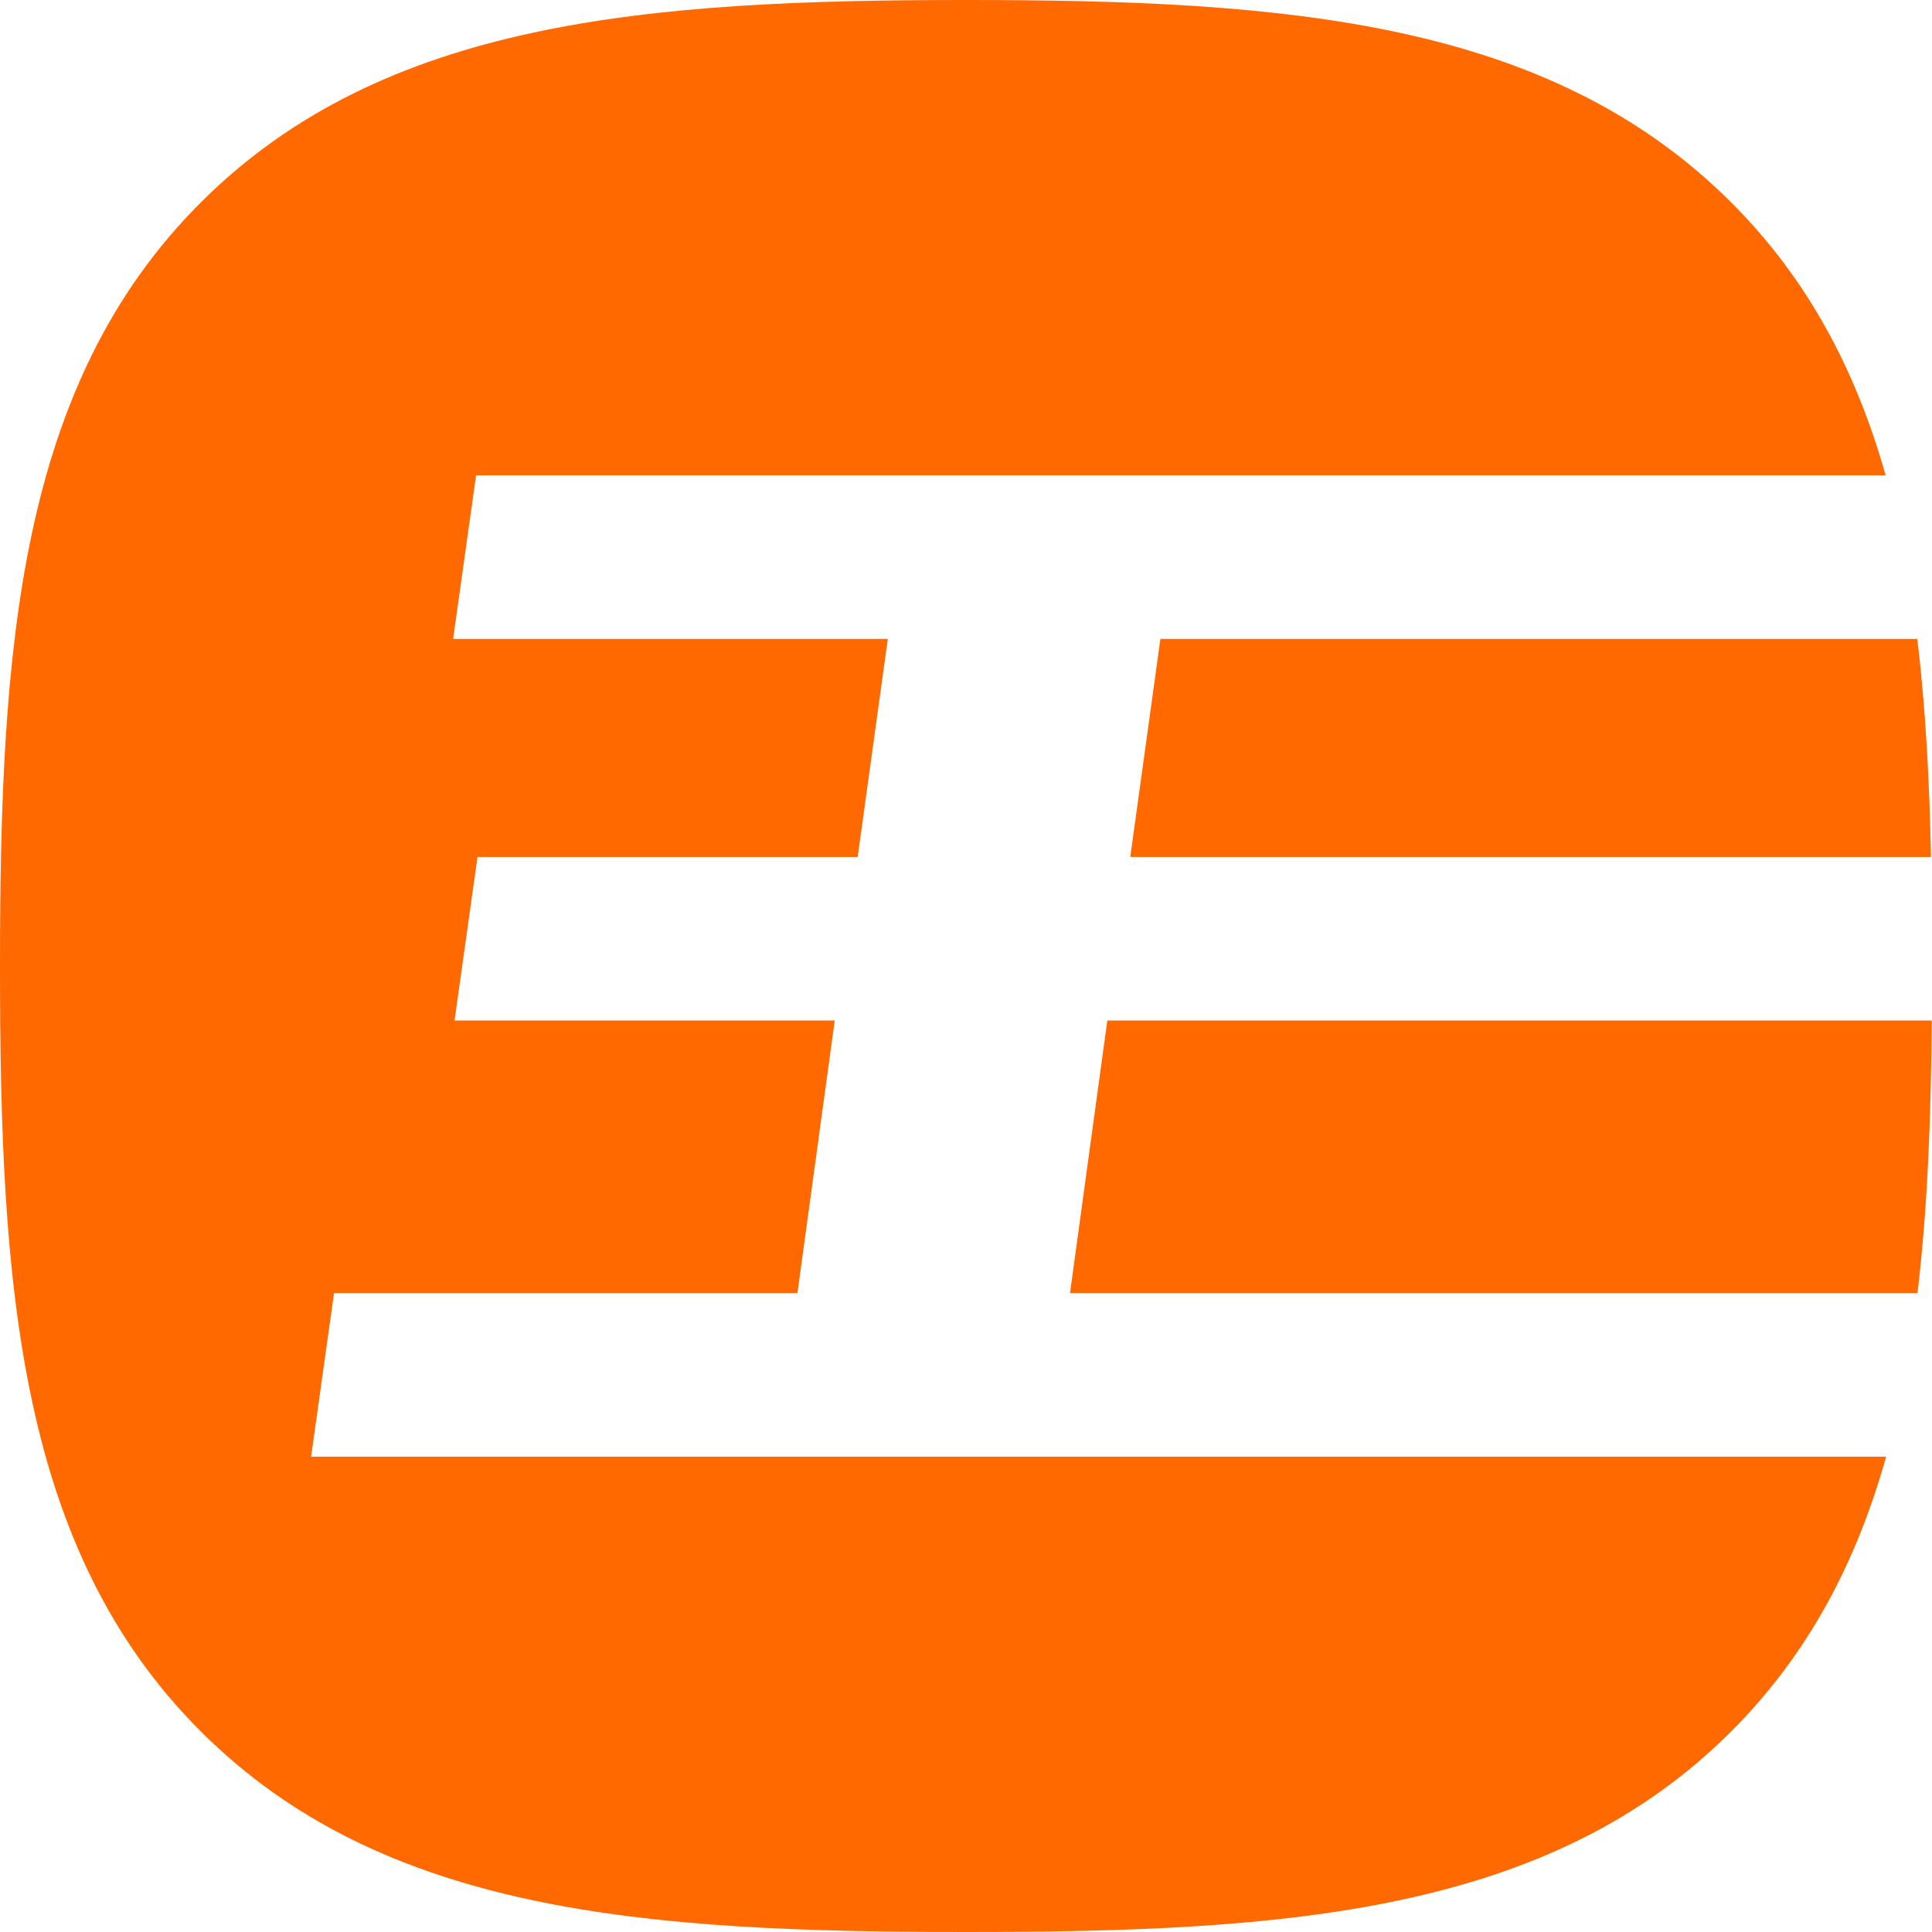
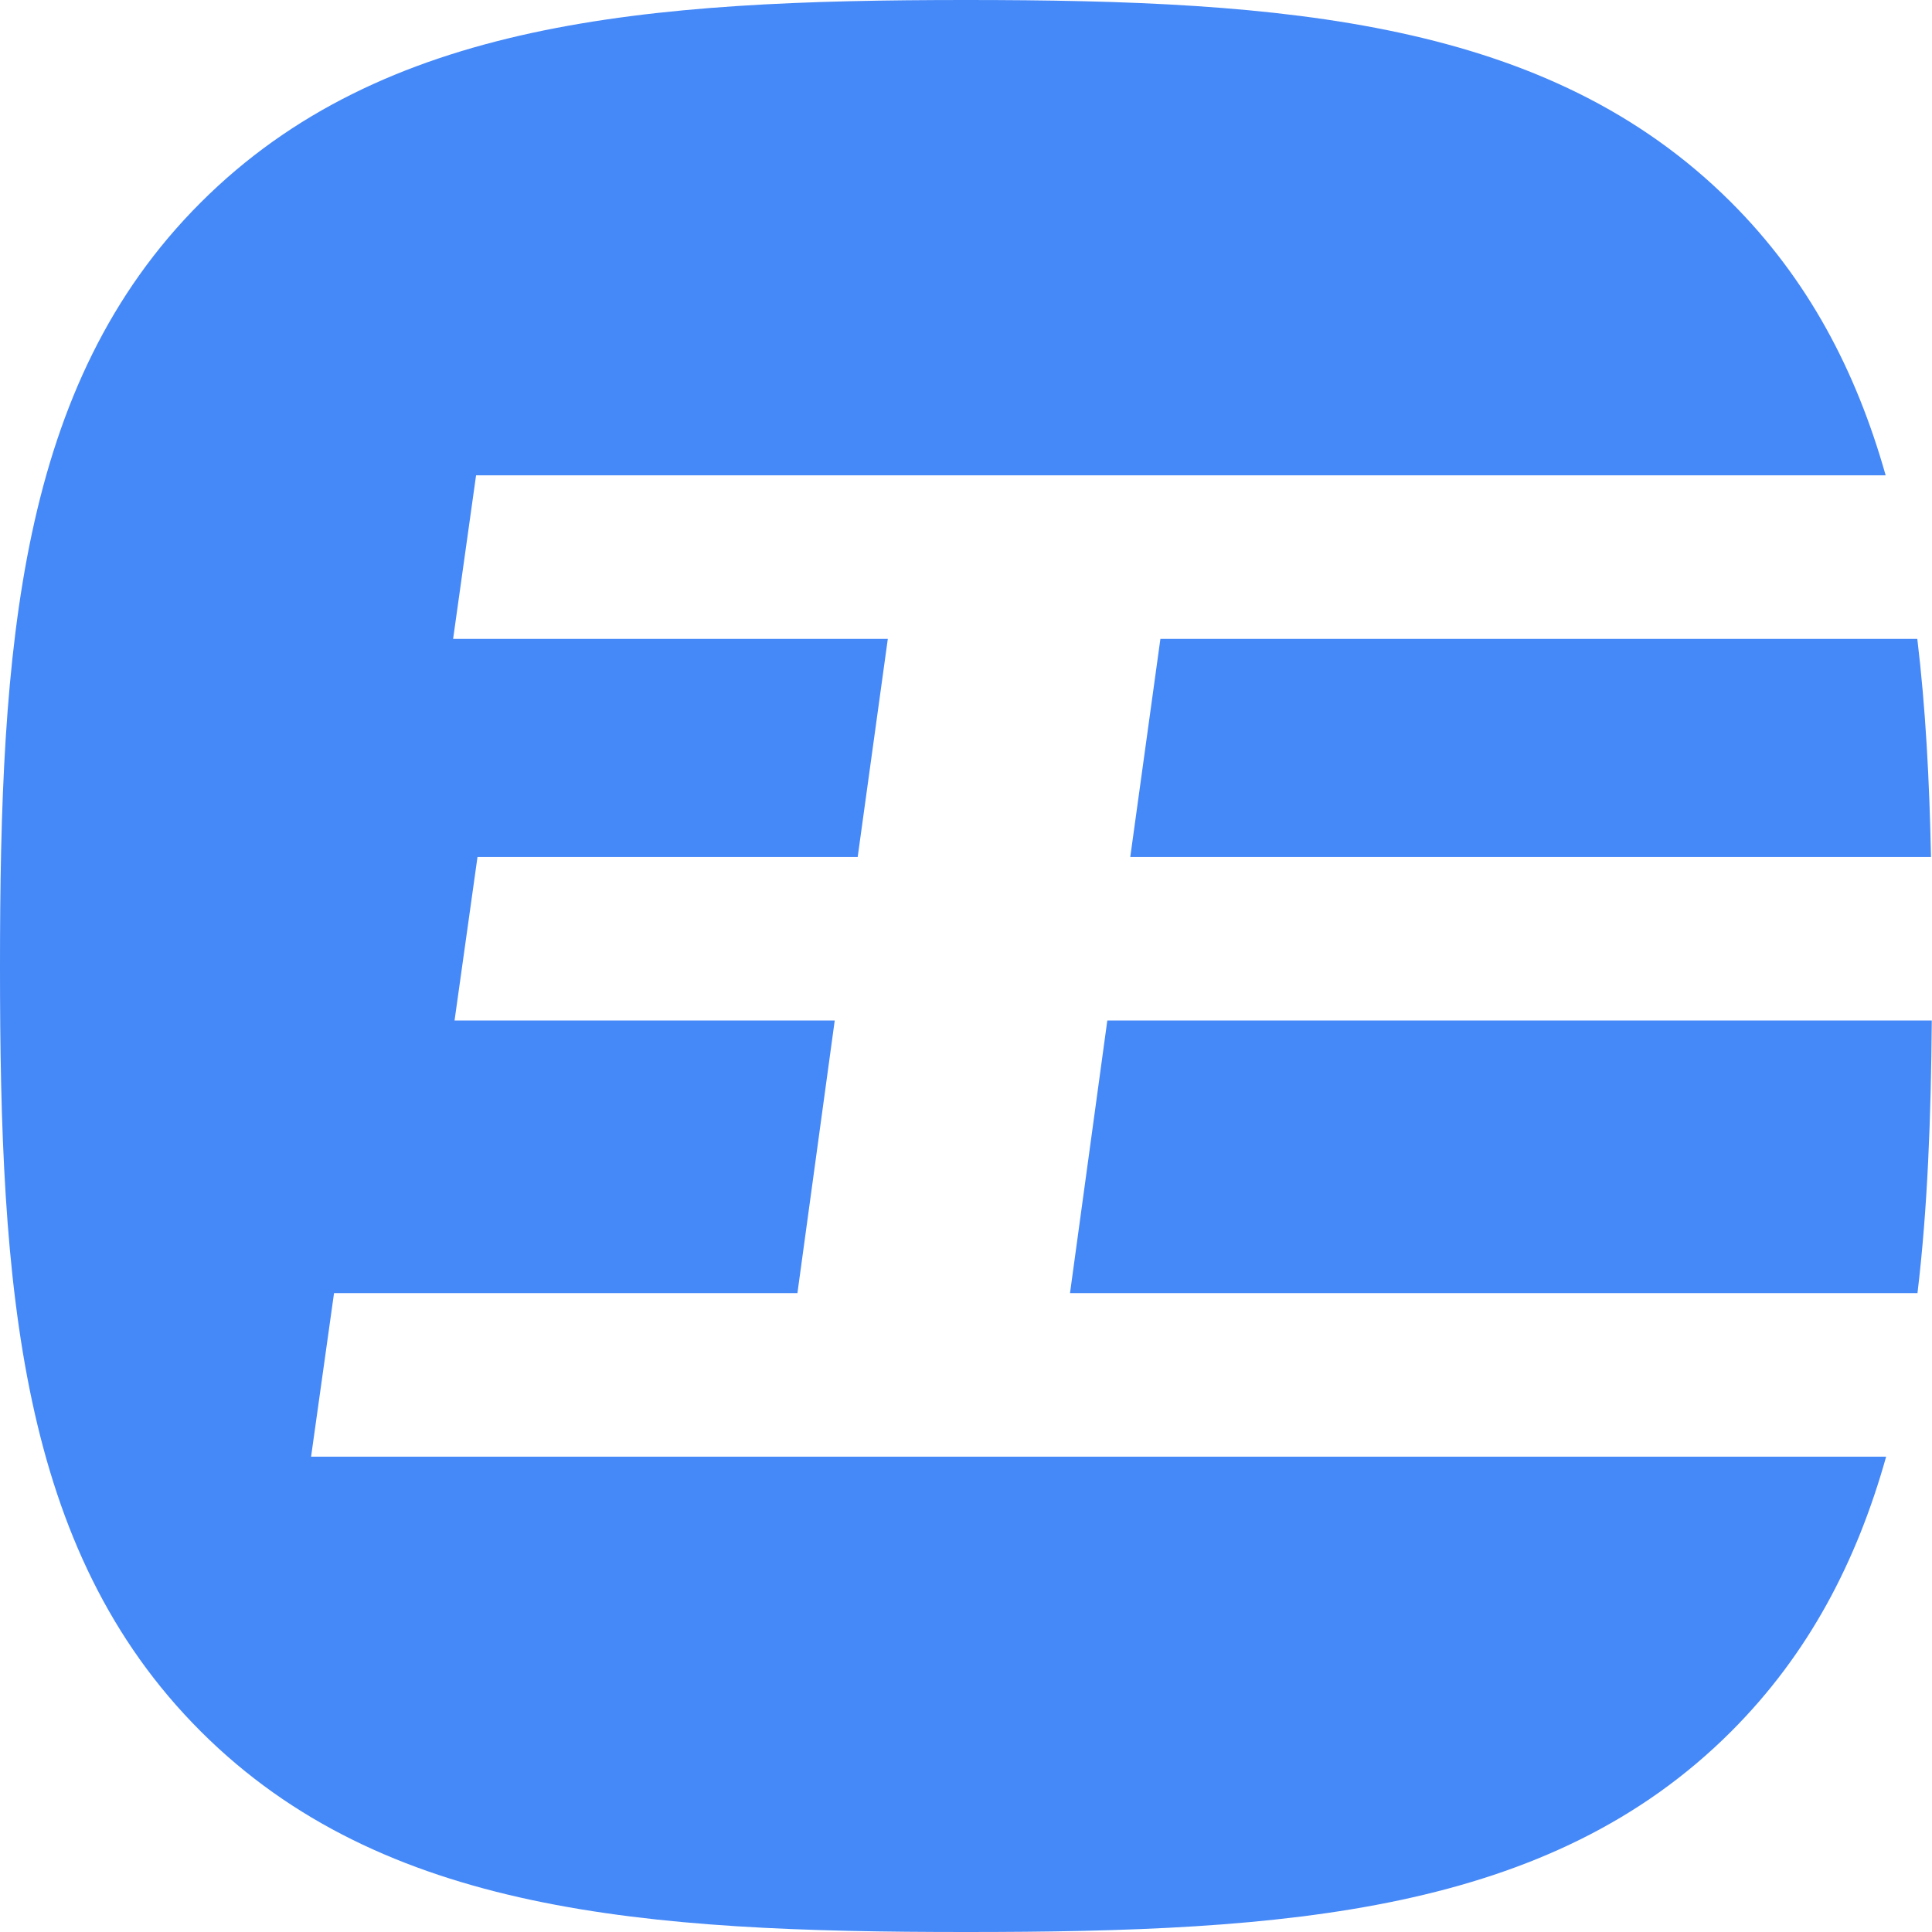
- <svg xmlns="http://www.w3.org/2000/svg" id="_图层_1" data-name="图层_1" version="1.1" viewBox="0 0 808 808">
-   <path d="M463.1,426.8h344.81c-.33,40.45-1.73,78.54-5.98,114h-354.43l15.6-114ZM139.7,540.8h193.8l15.6-114h-159l9.6-68.4h159l12.6-91.2h-181.8l9.6-68.4h589.52c-12.36-43.71-32.42-82.07-64.83-114.38C647.55,8.48,537.94,0,404,0S160.12,8.58,83.92,84.72C7.72,160.86,0,270.43,0,404.39s7.74,243.61,84,319.75,185.9,83.86,320,83.86,243.85-7.71,320-83.86c32.46-32.46,52.5-71.02,64.82-114.94H130.1l9.6-68.4ZM472.7,358.4h334.88c-.66-32.04-2.26-62.48-5.73-91.2h-316.55l-12.6,91.2Z" fill="#ff6900" />
+ <svg xmlns="http://www.w3.org/2000/svg" viewBox="0 0 808 808">
+   <path d="M463.1,426.8h344.81c-.33,40.45-1.73,78.54-5.98,114h-354.43l15.6-114ZM139.7,540.8h193.8l15.6-114h-159l9.6-68.4h159l12.6-91.2h-181.8l9.6-68.4h589.52c-12.36-43.71-32.42-82.07-64.83-114.38C647.55,8.48,537.94,0,404,0S160.12,8.58,83.92,84.72C7.72,160.86,0,270.43,0,404.39s7.74,243.61,84,319.75,185.9,83.86,320,83.86,243.85-7.71,320-83.86c32.46-32.46,52.5-71.02,64.82-114.94H130.1l9.6-68.4ZM472.7,358.4h334.88c-.66-32.04-2.26-62.48-5.73-91.2h-316.55l-12.6,91.2Z" fill="#4588f7" />
</svg>
